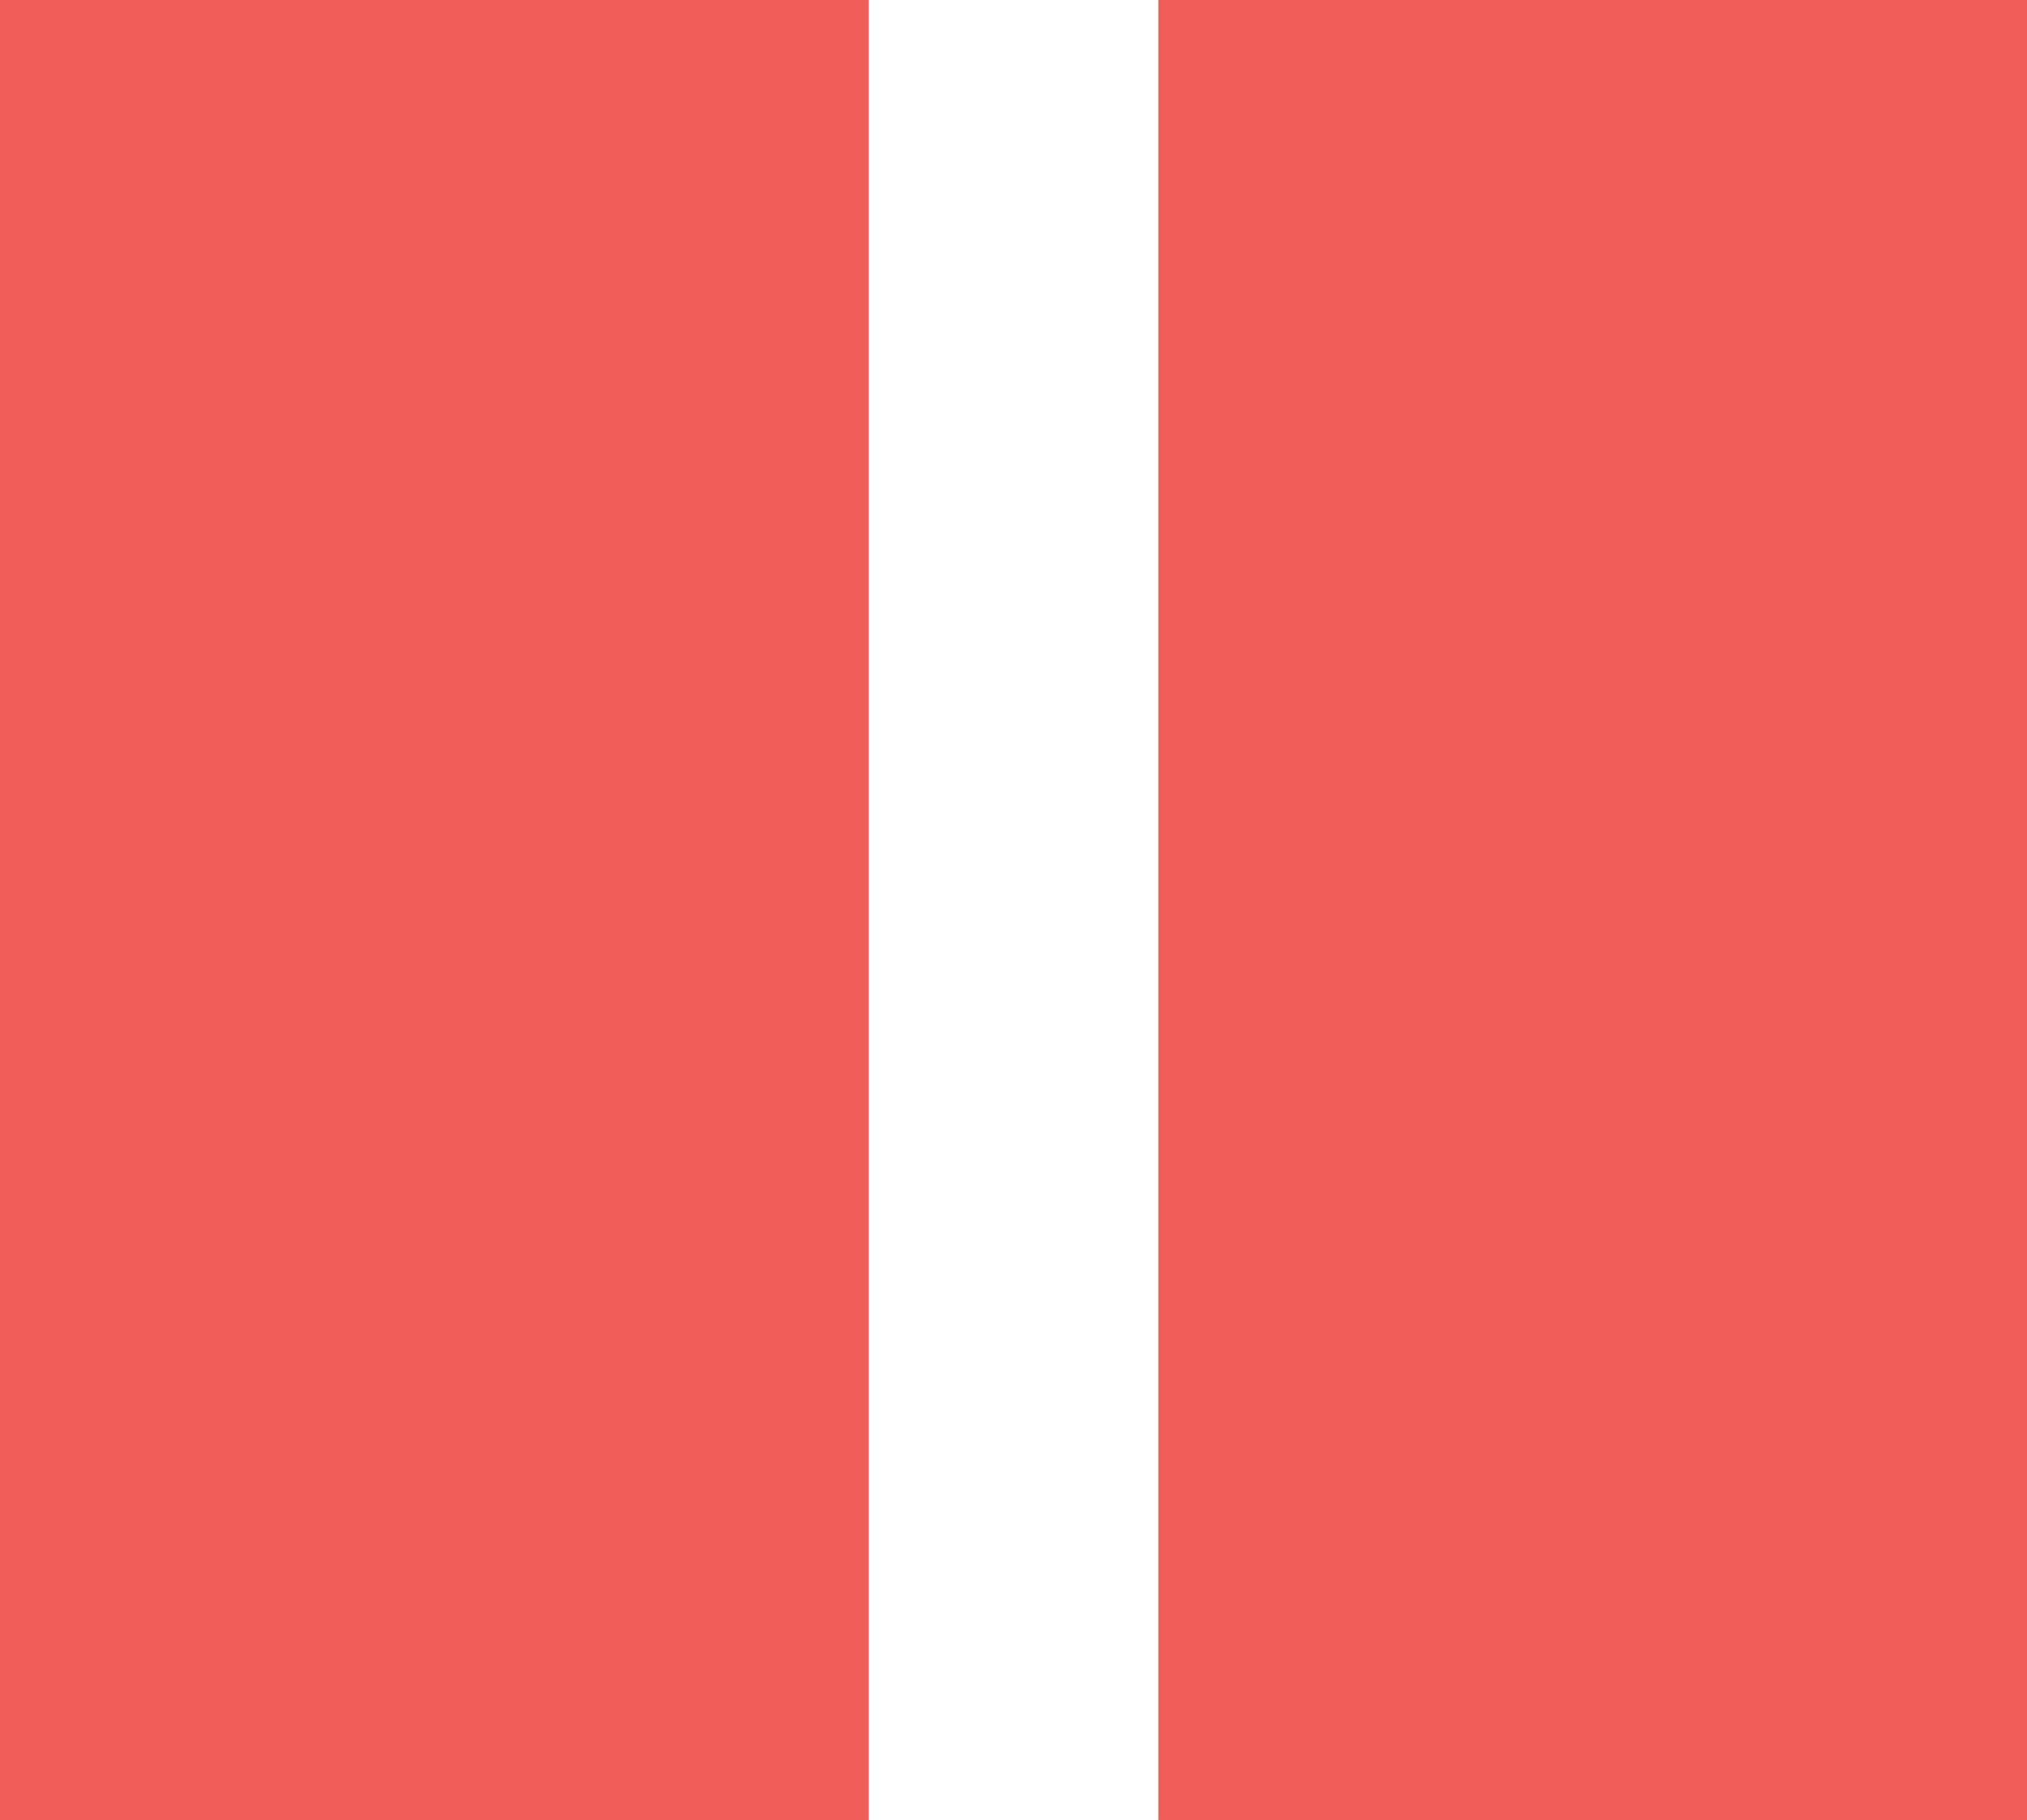
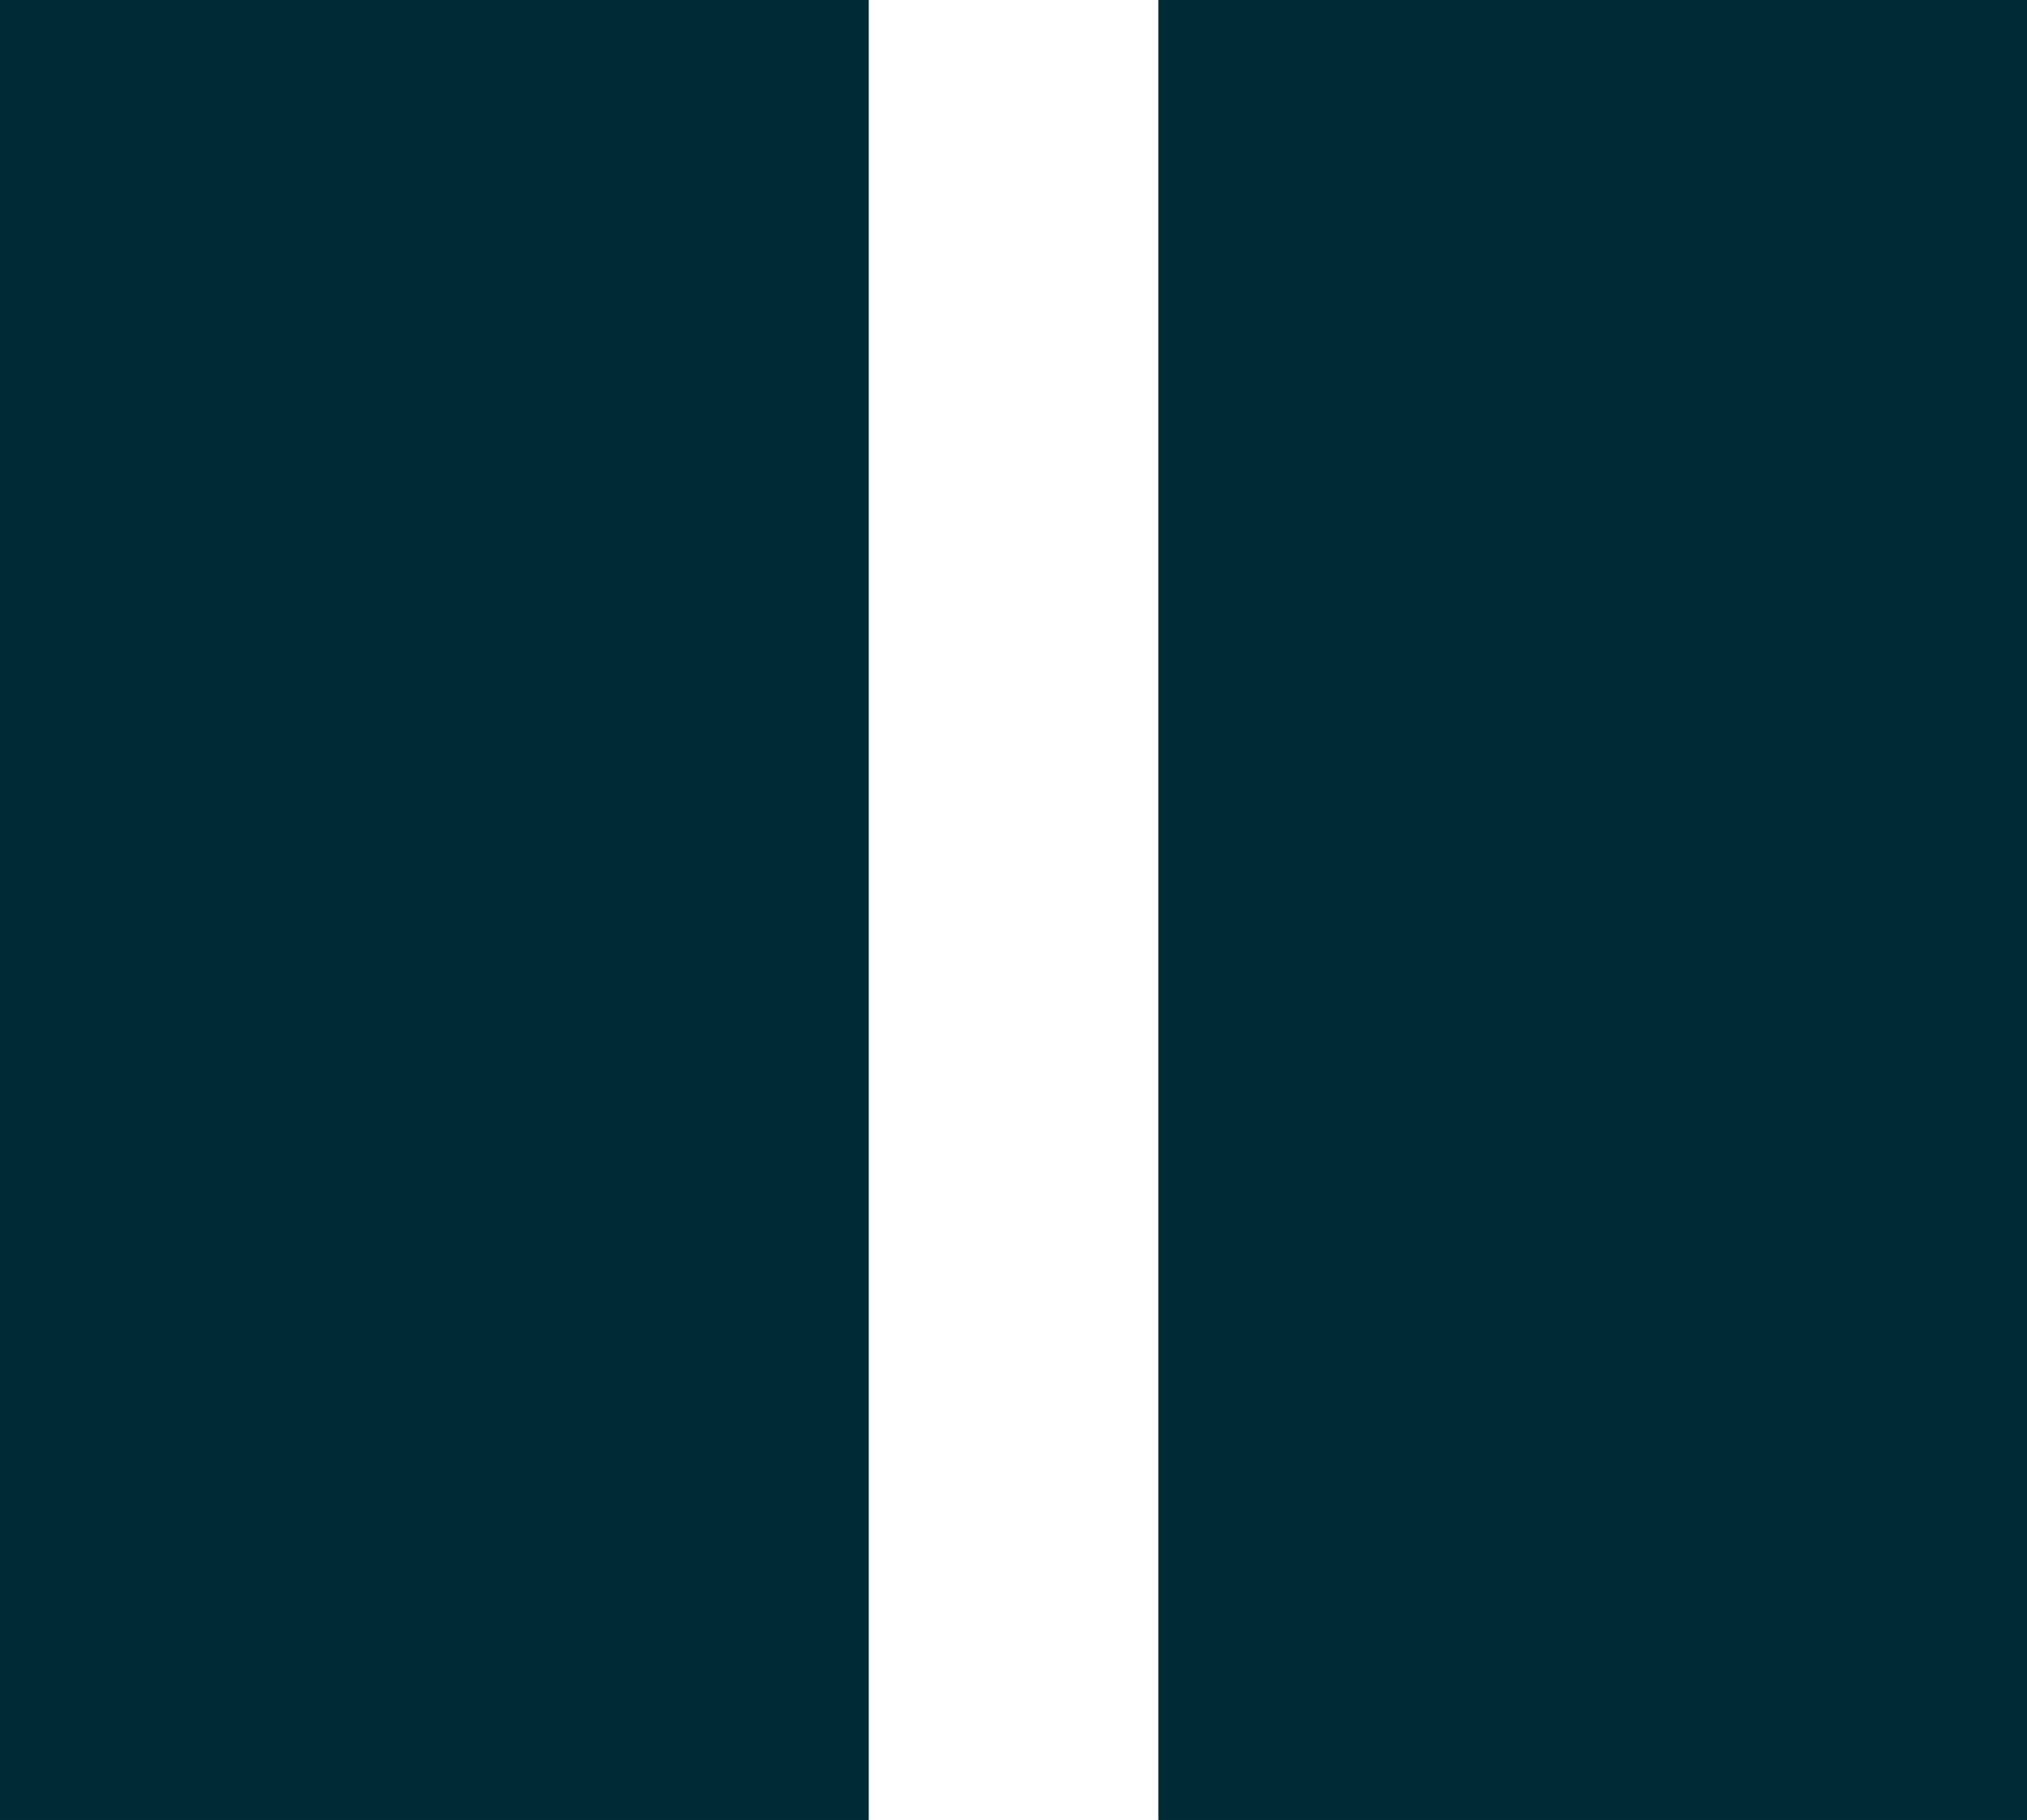
<svg xmlns="http://www.w3.org/2000/svg" version="1.1" x="0px" y="0px" width="22.156px" height="19.896px" viewBox="0 0 22.156 19.896" enable-background="new 0 0 22.156 19.896" xml:space="preserve">
  <g id="TRALHA" display="none">
</g>
  <g id="BACKGROUND">
    <rect x="-581.179" y="-605.382" fill="#F8F8F8" fill-opacity="0.0" width="1200" height="800" />
  </g>
  <g id="FOOTER">
</g>
  <g id="HEADERBAR" display="none">
</g>
  <g id="SETTINGS">
</g>
  <g id="STATS">
</g>
  <g id="WORKOUTS">
</g>
  <g id="LOGOUT">
</g>
  <g id="TIMER">
</g>
  <g id="QUARTER">
</g>
  <g id="_x32_5:00">
</g>
  <g id="PLAYER">
    <g>
-       <rect fill="#F15D59" width="9.496" height="19.896" />
-       <rect x="12.661" fill="#F15D59" width="9.495" height="19.896" />
+       <rect fill="#002b36" width="9.496" height="19.896" />
+       <rect x="12.661" fill="#002b36" width="9.495" height="19.896" />
    </g>
  </g>
  <g id="LOGO_1_" display="none">
</g>
  <g id="Layer_16">
</g>
  <g id="GRID" display="none">
    <g id="_x32_4_Grid_Col" display="inline">
      <g>
-         <rect x="-11.179" y="-605.382" opacity="0.1" fill="#FFEC00" width="60" height="800" />
+         <rect x="-11.179" y="-605.382" opacity="0.1" fill="#002b36" width="60" height="800" />
      </g>
    </g>
  </g>
  <g id="SAFE980">
</g>
</svg>
